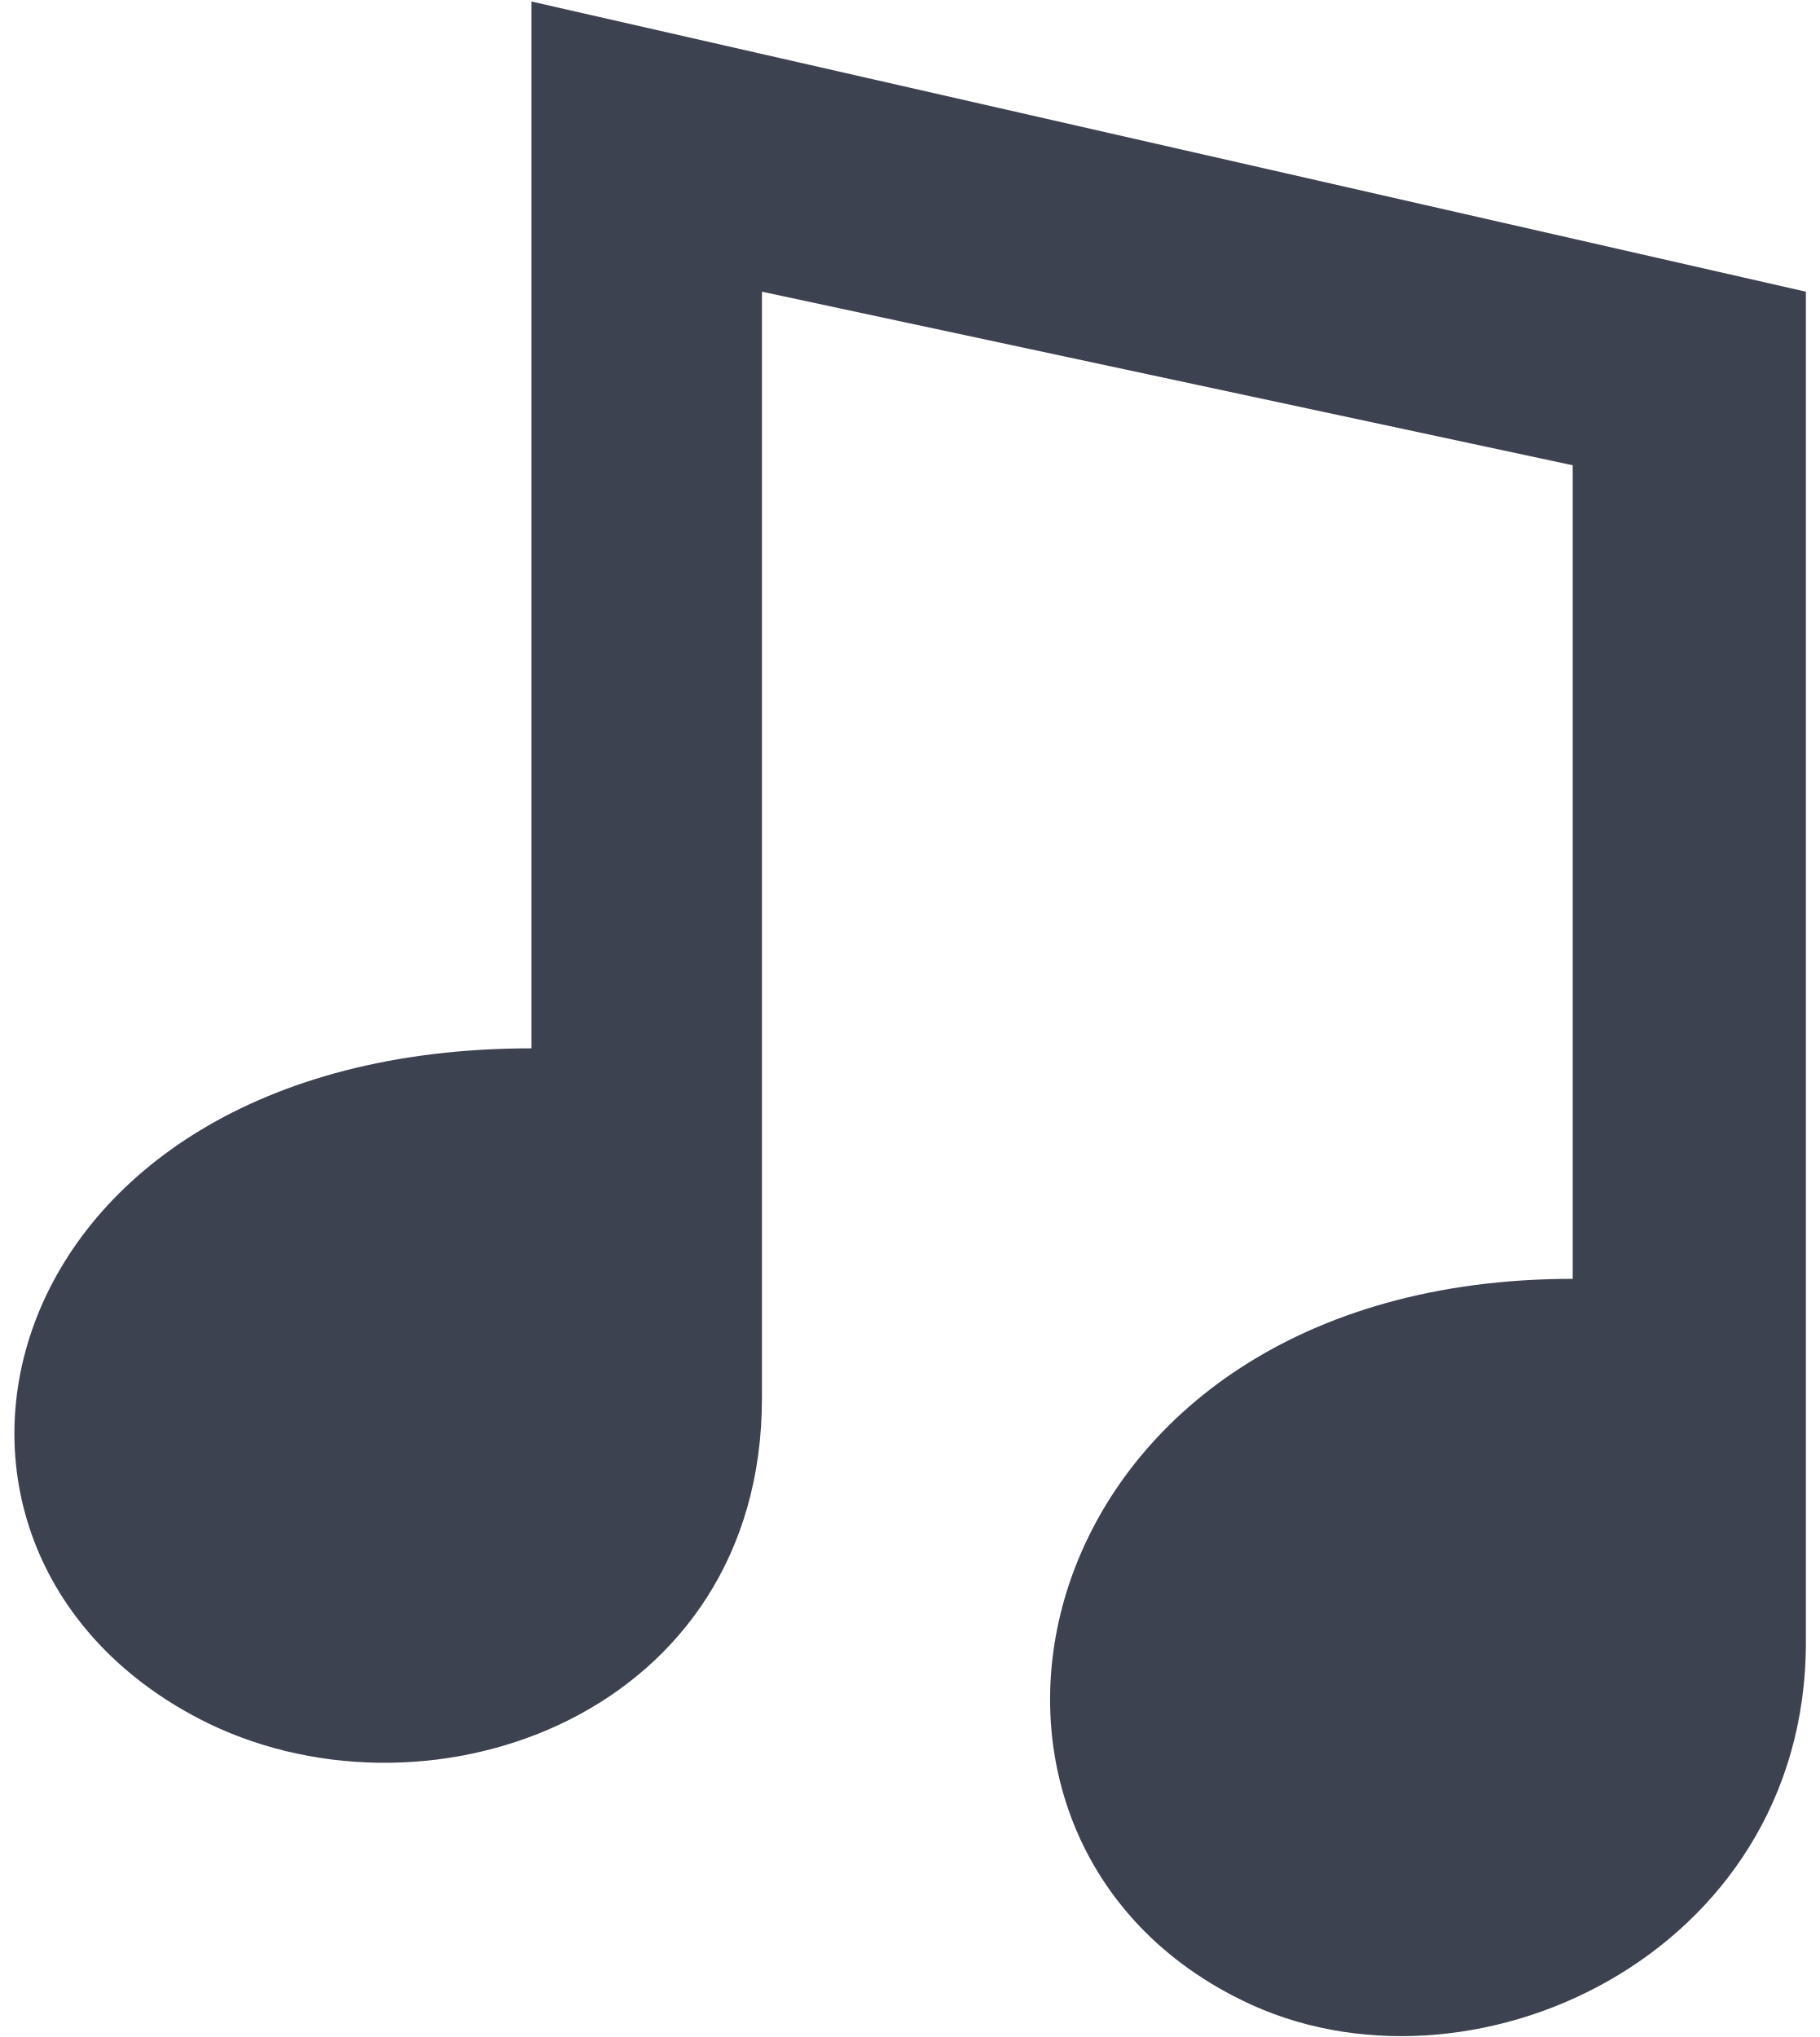
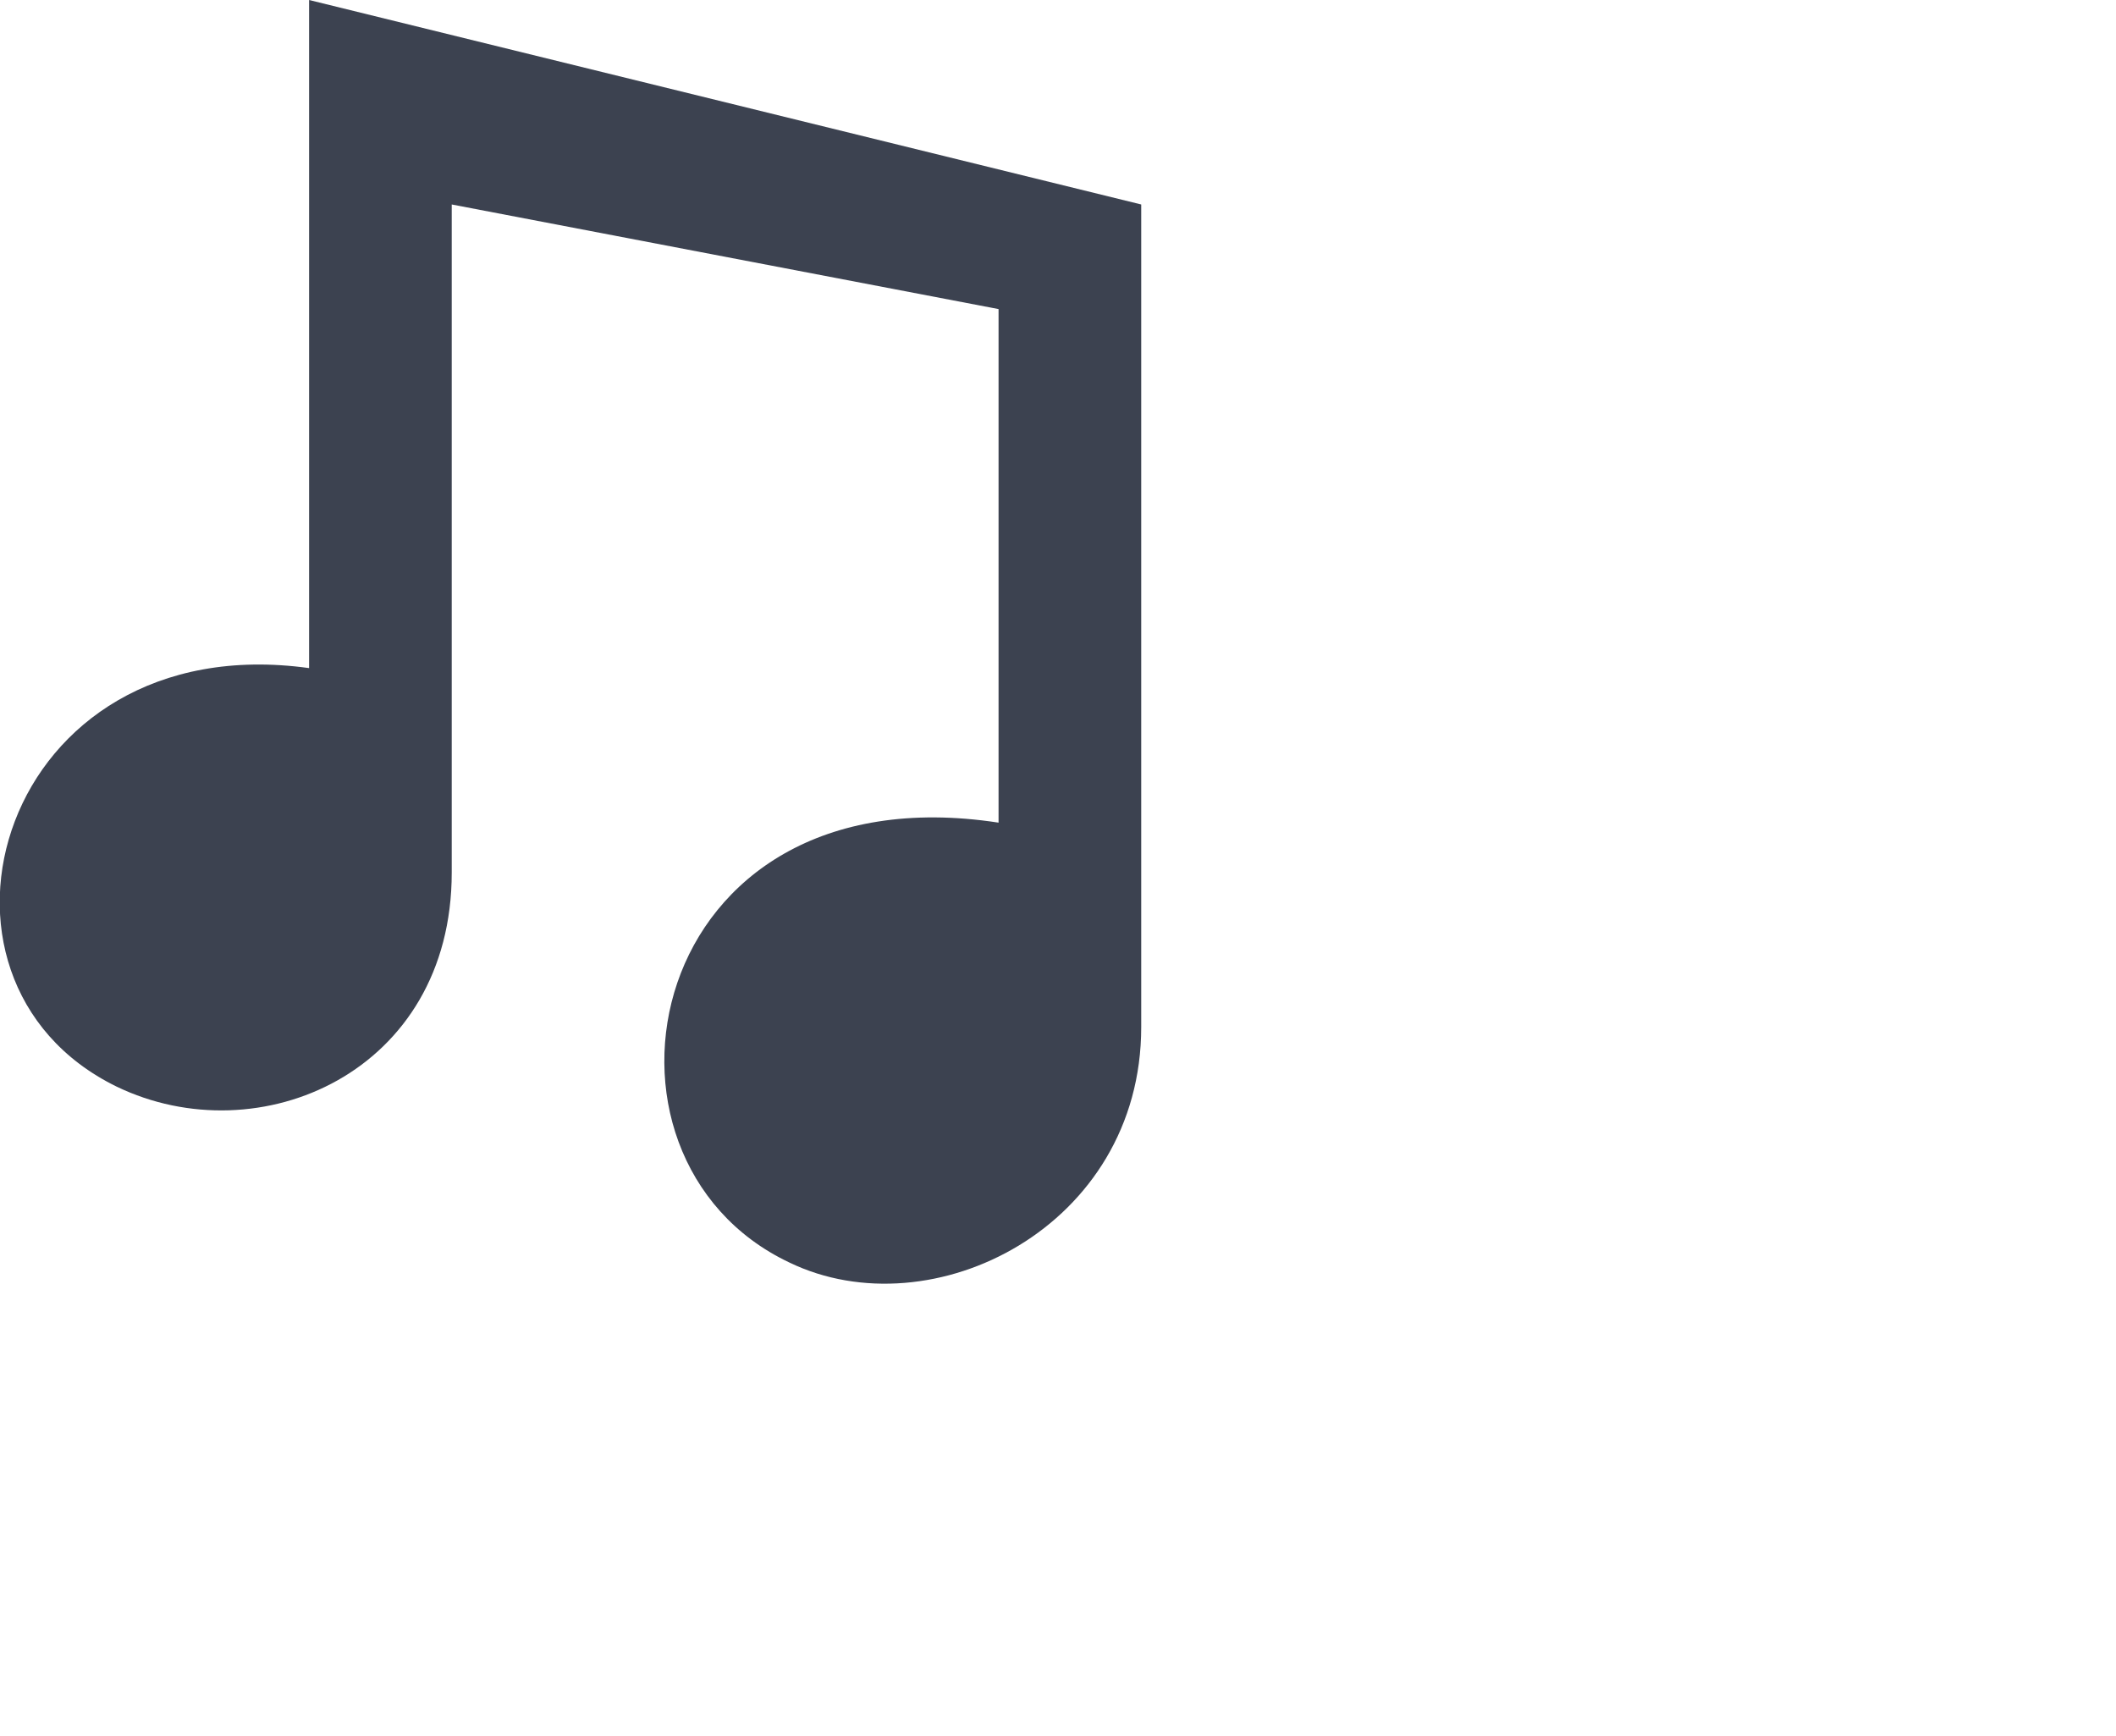
- <svg xmlns="http://www.w3.org/2000/svg" version="1.0" id="Ebene_1" x="0px" y="0px" width="67px" height="75px" viewBox="0 0 67.1 75" enable-background="new 0 0 67.1 75" xml:space="preserve">
-   <path fill-rule="evenodd" clip-rule="evenodd" fill="#3c4250" d="M66.6,36.5l0-25.8L19.6,0v38.6c-20.3,0-24.6,18.7-11.9,24.9  c8.3,4,20.4-0.4,20.4-12V10.7L58,17.1v30c-20.3,0-24.9,20.4-12.2,26.6c8.3,4.1,20.8-1.6,20.8-13.2V36.5z M66.6,36.5" />
+ <svg xmlns="http://www.w3.org/2000/svg" version="1.1" id="Ebene_1" x="0px" y="0px" width="89px" height="73px" viewBox="0 0 89 73" enable-background="new 0 0 89 73" xml:space="preserve">
+   <path fill-rule="evenodd" clip-rule="evenodd" fill="#3C4250" d="M48,8.6v34.6c0,8.4-8.8,12.8-14.8,9.9C23.9,48.7,27,32.3,42,34.6  V13L19,8.6v28.1c0,8.4-8.1,11.9-14.1,9C-4.3,41.2,0,26.3,13,28.1V0L48,8.6z" />
</svg>
